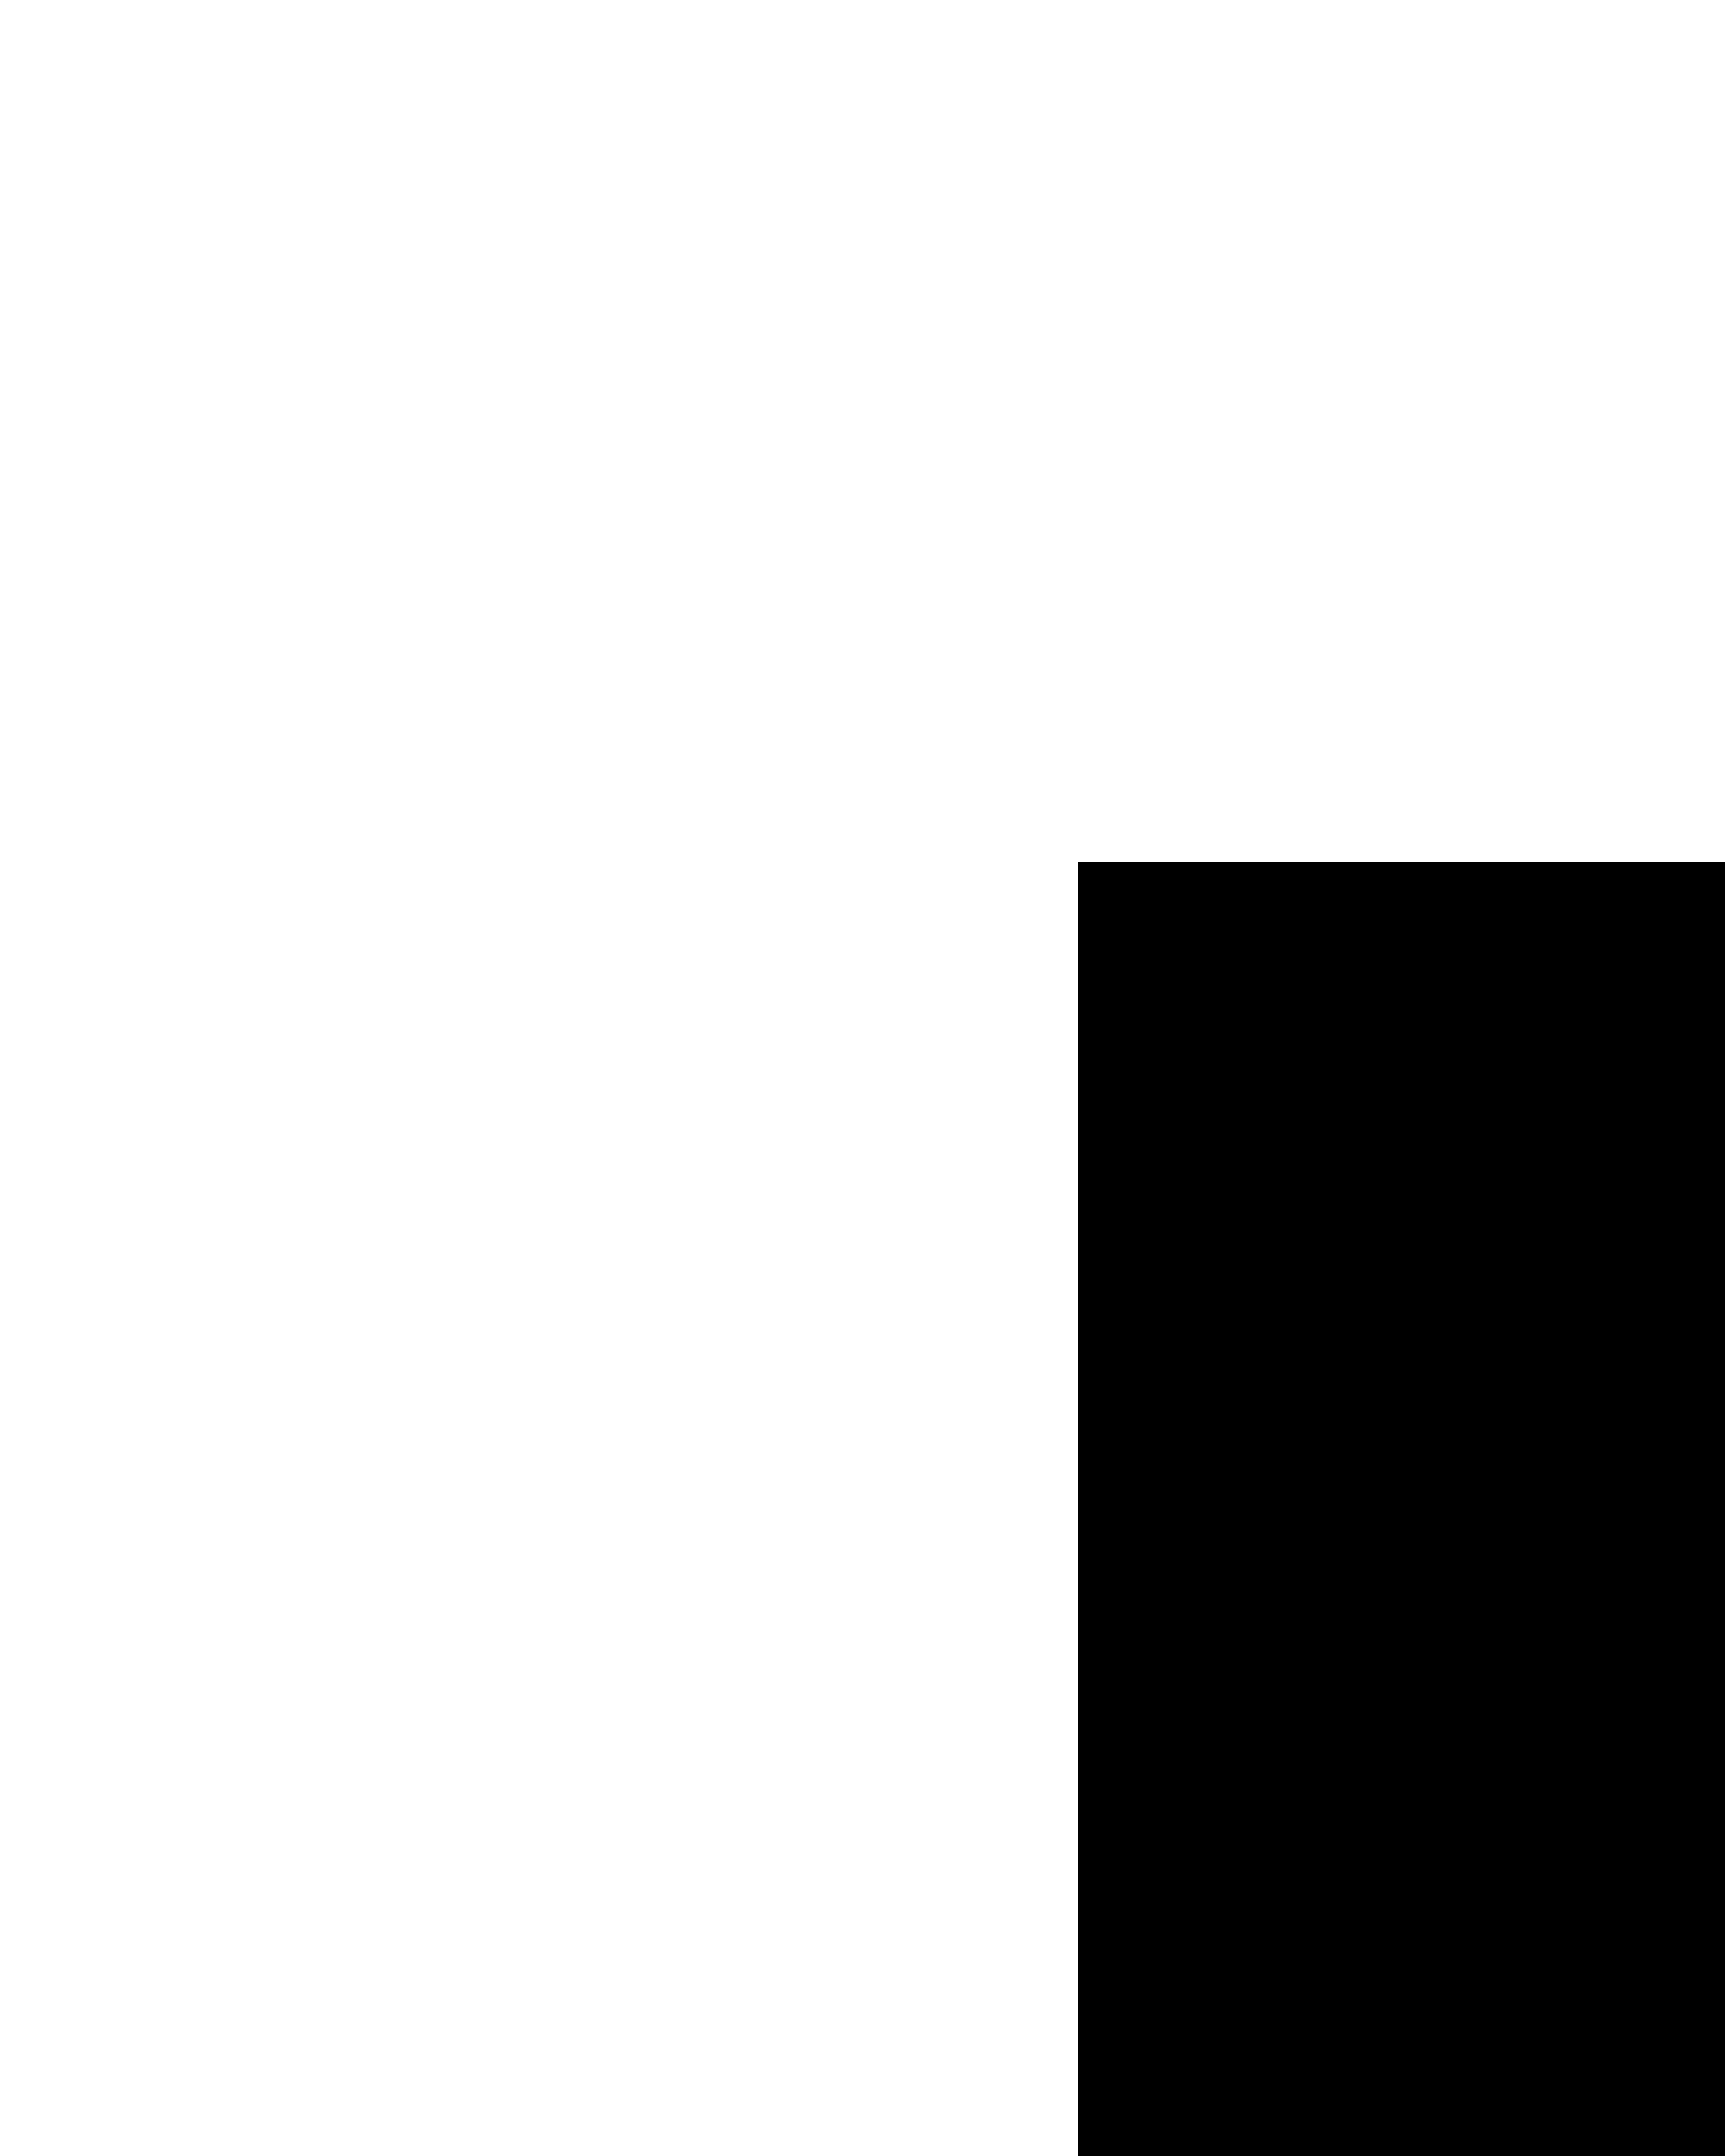
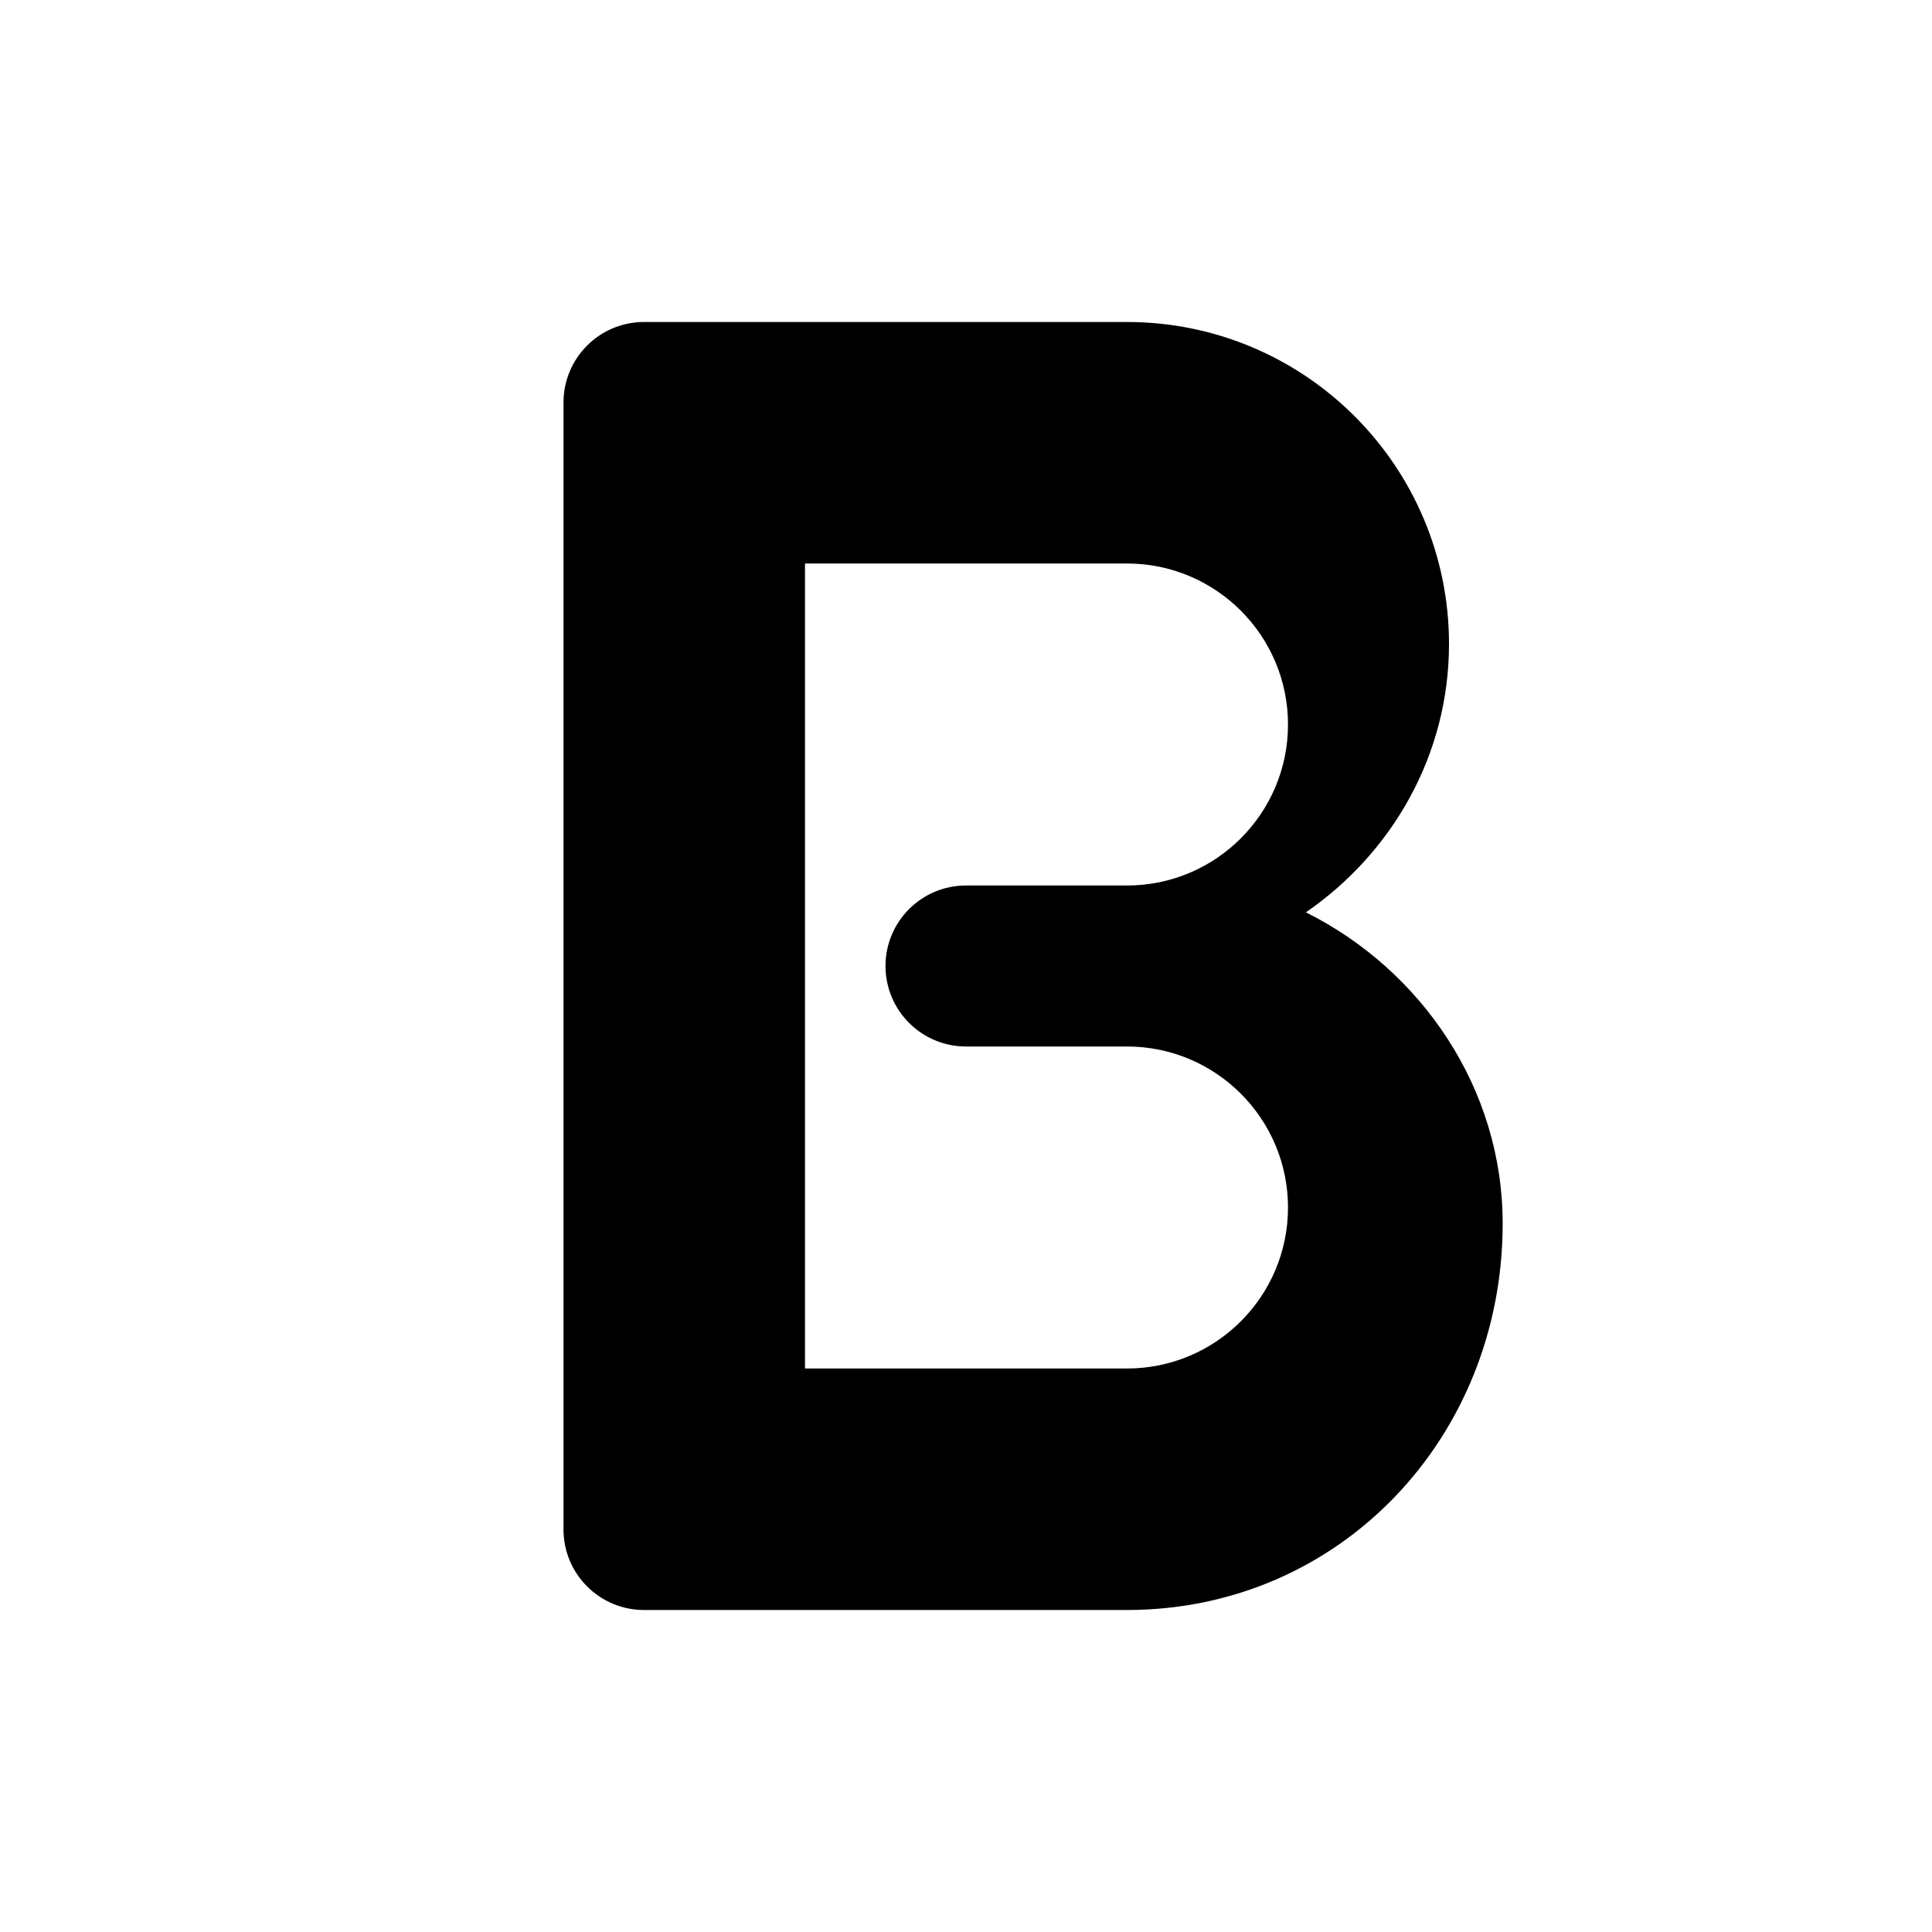
- <svg viewbox="0 0 18 18">
-   <path class="ql-stroke" d="M5,4H9.5A2.5,2.5,0,0,1,12,6.5v0A2.5,2.5,0,0,1,9.5,9H5A0,0,0,0,1,5,9V4A0,0,0,0,1,5,4Z" />
-   <path class="ql-stroke" d="M5,9h5.5A2.5,2.5,0,0,1,13,11.5v0A2.5,2.5,0,0,1,10.5,14H5a0,0,0,0,1,0,0V9A0,0,0,0,1,5,9Z" />
+ <svg xmlns="http://www.w3.org/2000/svg" viewBox="0 0 18 18" fill="none">
+   <path d="M5.25 3.75C5.25 3.336 5.586 3 6 3H10.5C12.157 3 13.5 4.343 13.5 6C13.5 7.036 12.969 7.947 12.167 8.5C13.242 9.037 14 10.138 14 11.4C14 13.388 12.488 15 10.5 15H6C5.586 15 5.25 14.664 5.25 14.25V3.75ZM7.5 7.5V12.75H10.5C11.328 12.75 12 12.078 12 11.25C12 10.422 11.328 9.75 10.5 9.75H9C8.586 9.75 8.25 9.414 8.25 9C8.25 8.586 8.586 8.25 9 8.25H10.5C11.328 8.25 12 7.578 12 6.75C12 5.922 11.328 5.25 10.5 5.25H7.5V7.5Z" fill="currentColor" />
</svg>
